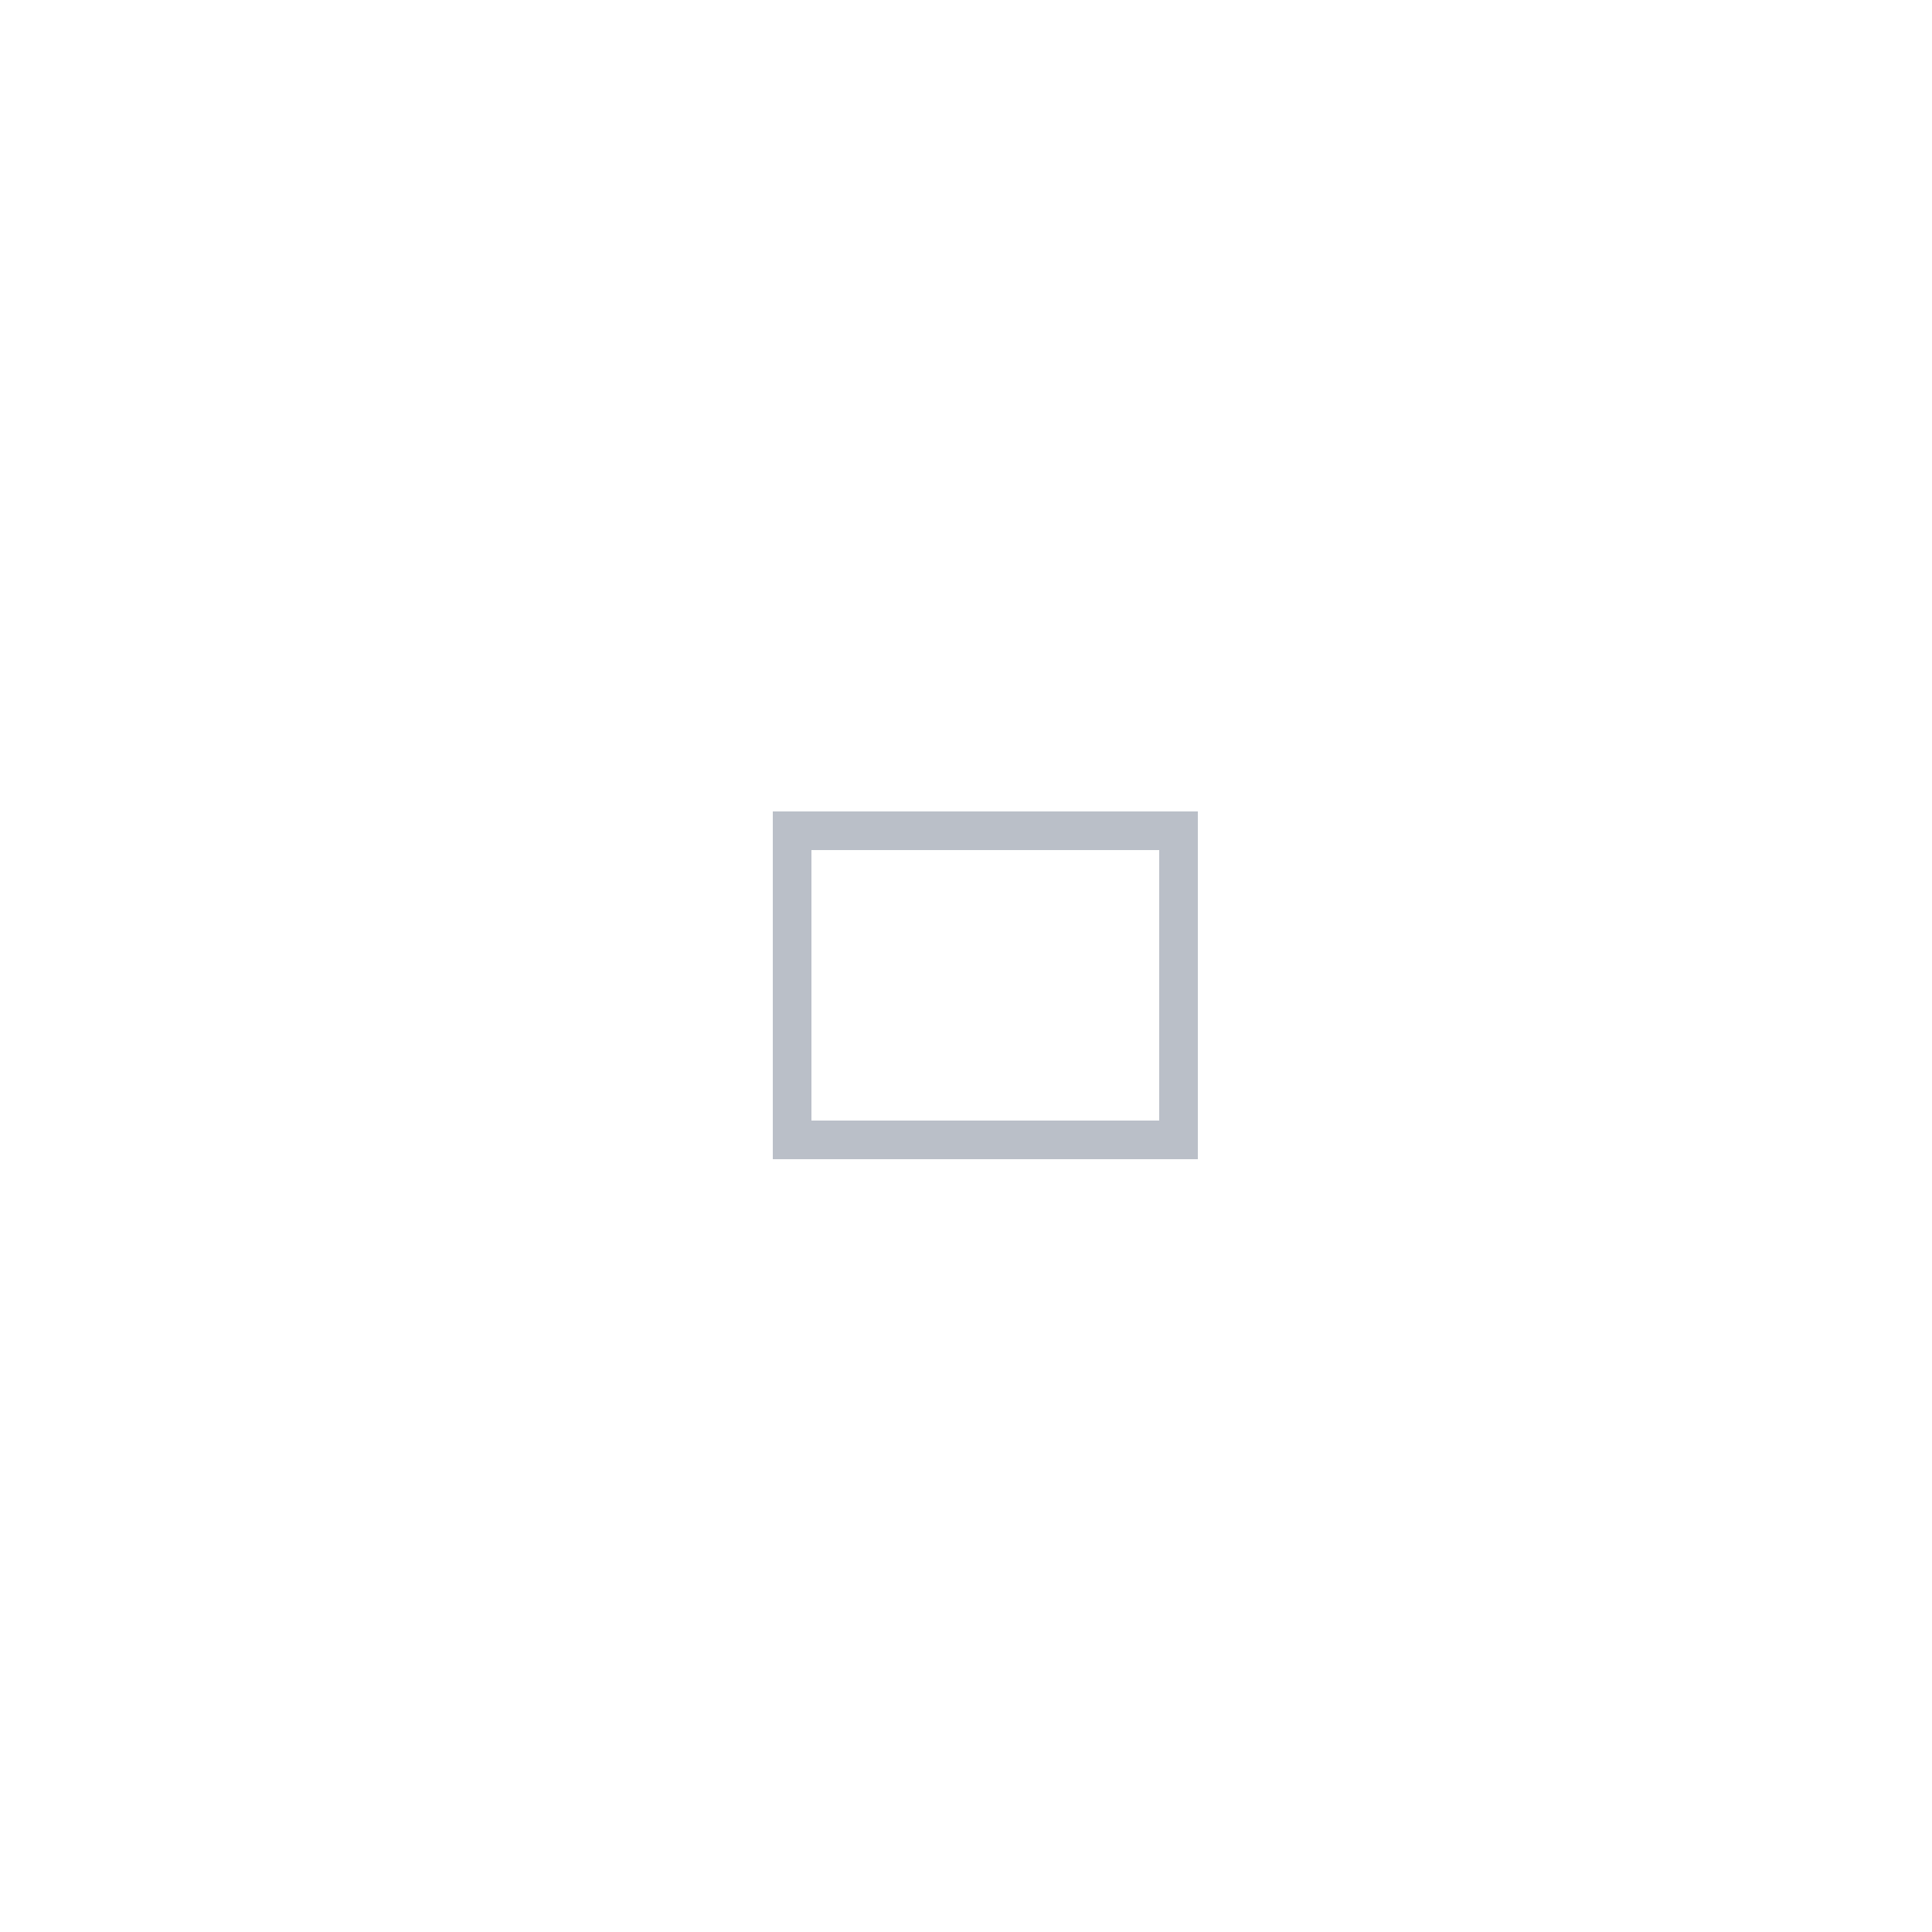
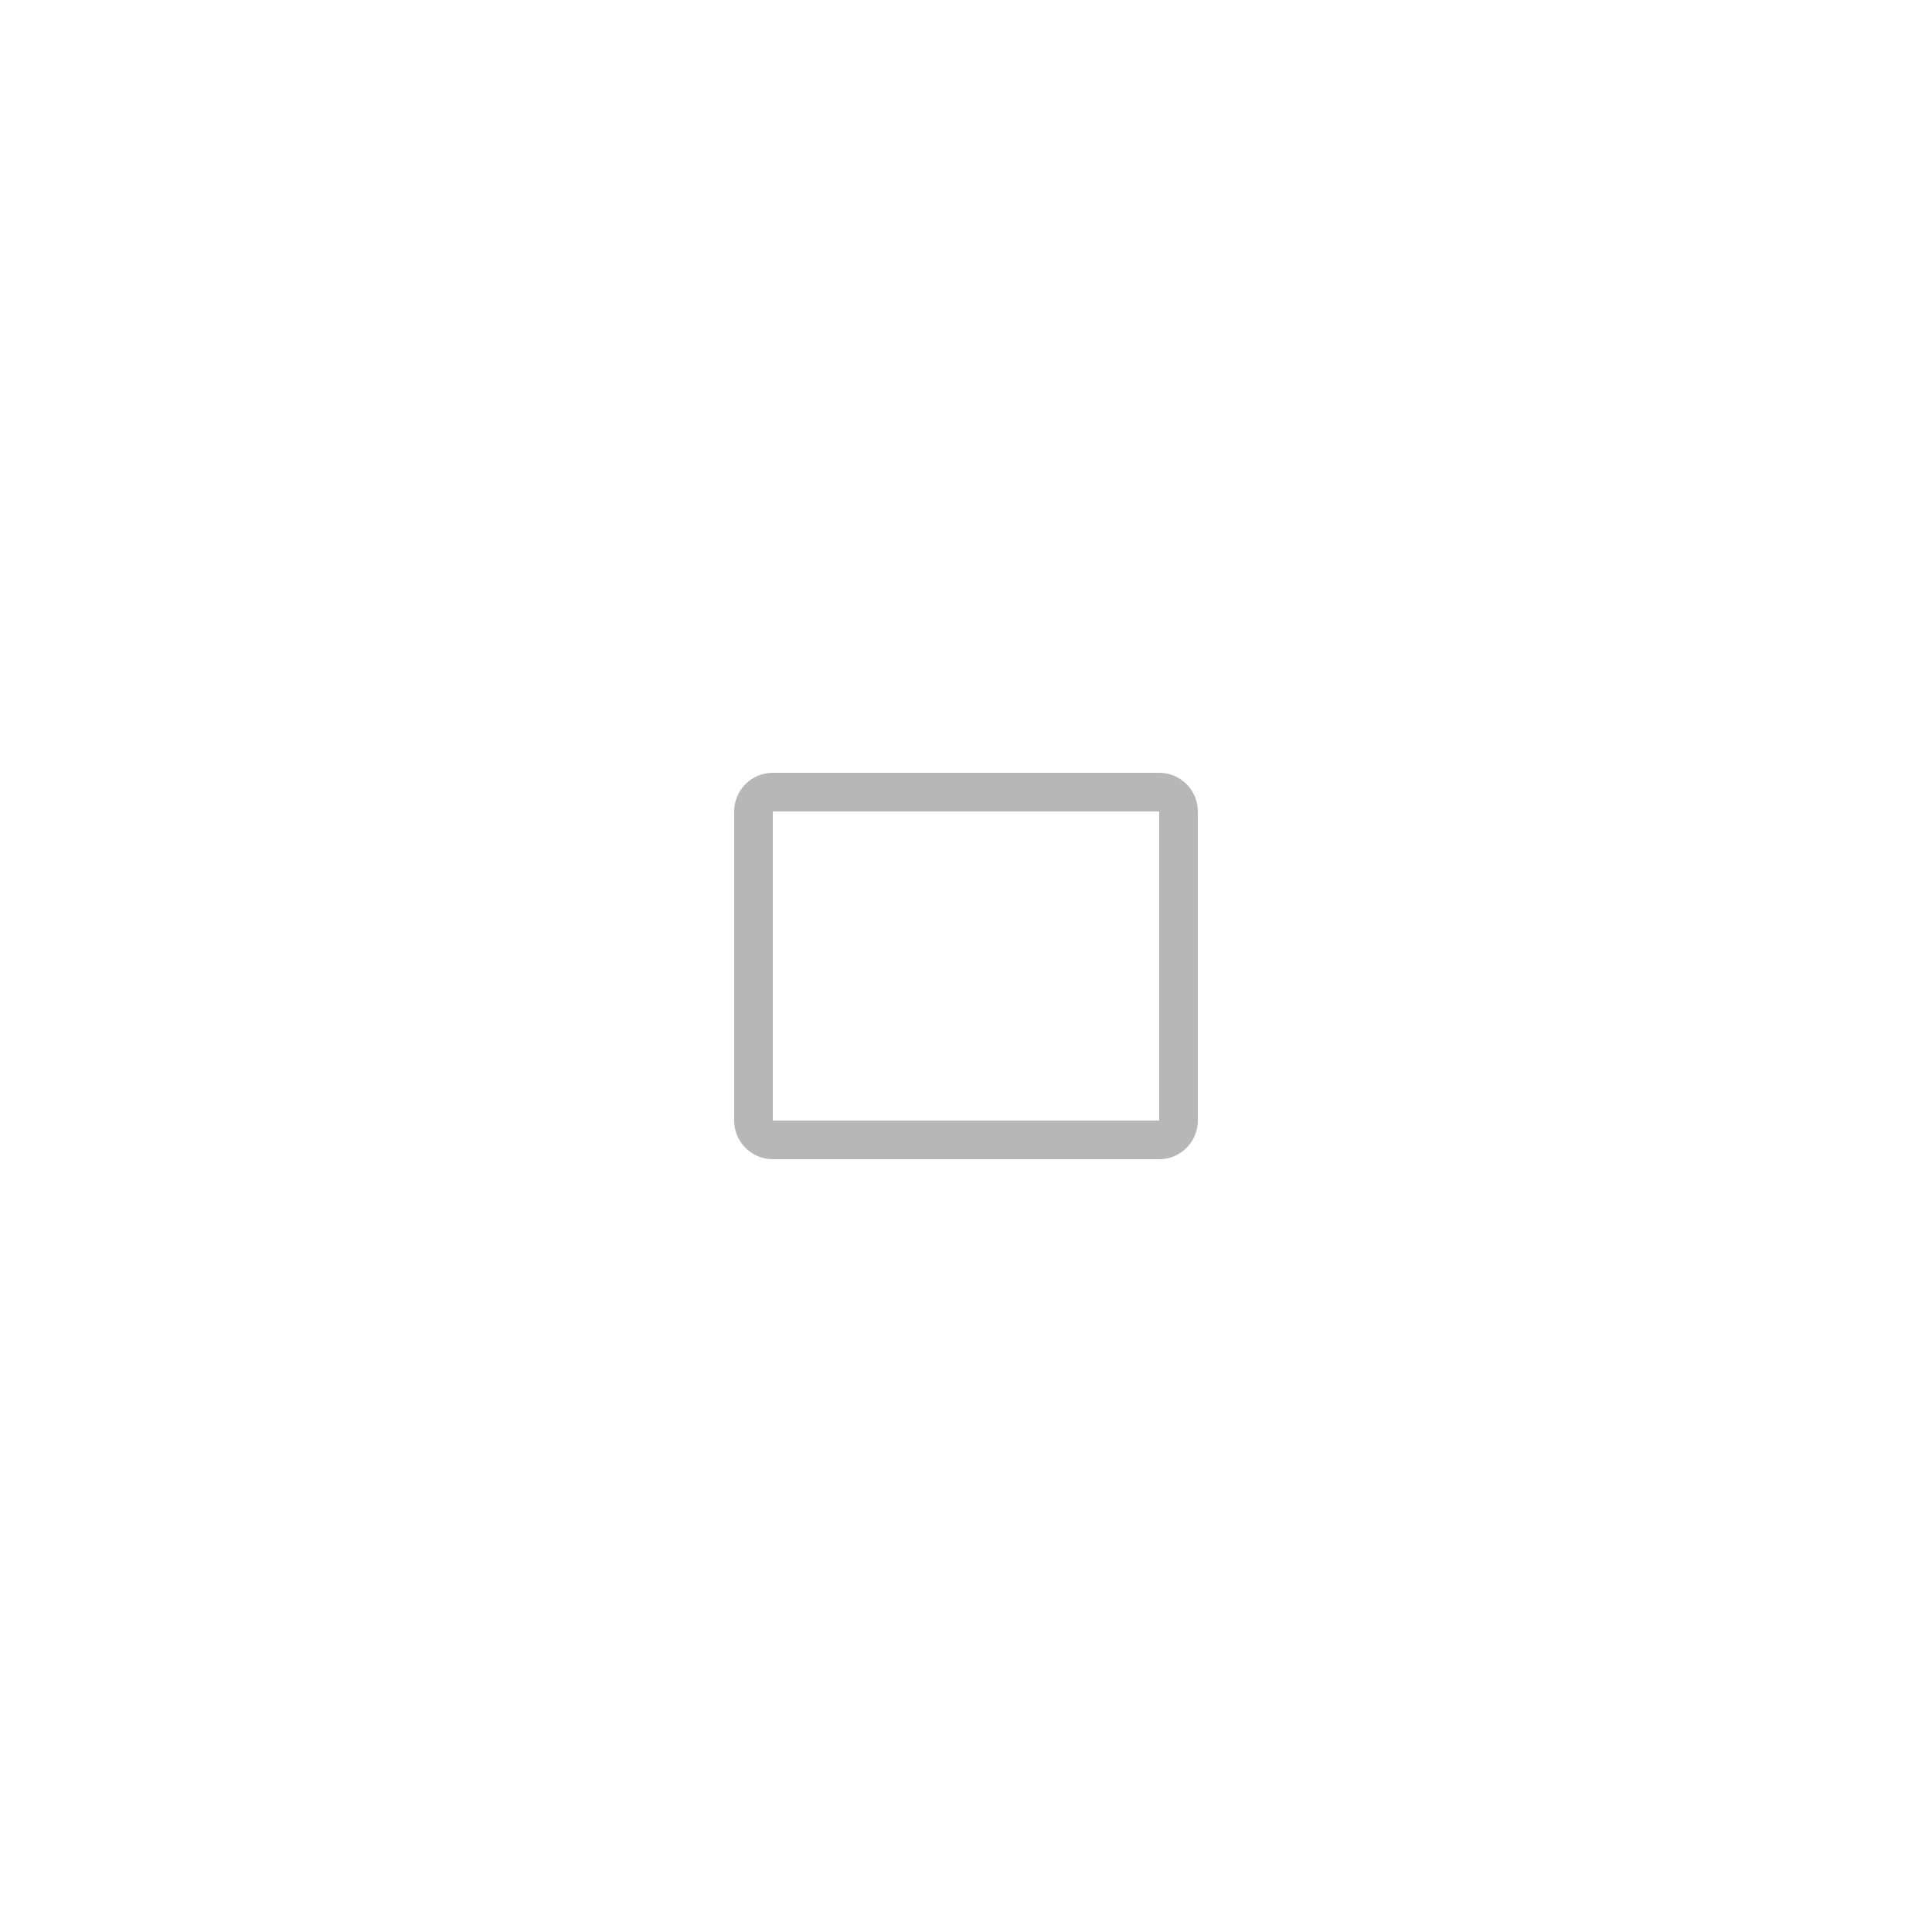
<svg xmlns="http://www.w3.org/2000/svg" width="50px" height="50px" viewBox="0 0 50 50" version="1.1">
-   <g id="页面-1" stroke="none" stroke-width="1" fill="none" fill-rule="evenodd" opacity="0.4">
-     <g id="第三方标题栏40-24" transform="translate(-1527, -333)">
-       <g id="dark-50" transform="translate(1231, 31)">
-         <g id="maximize_normal" transform="translate(296, 302)">
-           <rect id="Rectangle-11" fill-opacity="0.1" fill="#000000" opacity="0" x="0" y="0" width="50" height="50" />
-           <path d="M31,21 L31,30 L20,30 L20,21 L31,21 Z M30,22 L21,22 L21,29 L30,29 L30,22 Z" fill="#536076" />
-         </g>
+   <g id="分屏/水印/三方标题栏" stroke="none" stroke-width="1" fill="none" fill-rule="evenodd" opacity="0.4">
+     <g id="dark-50" transform="translate(-298, -301)" fill="#000000">
+       <g id="maximize_normal" transform="translate(298, 301)">
+         <rect id="Rectangle-11" fill-opacity="0.1" opacity="0" x="0" y="0" width="50" height="50" />
+         <path d="M30,20 C30.552,20 31,20.448 31,21 L31,29 C31,29.552 30.552,30 30,30 L20,30 C19.448,30 19,29.552 19,29 L19,21 C19,20.448 19.448,20 20,20 Z M30,21 L20,21 L20,29 L30,29 L30,21 Z" fill-opacity="0.7" fill-rule="nonzero" />
      </g>
    </g>
  </g>
</svg>
